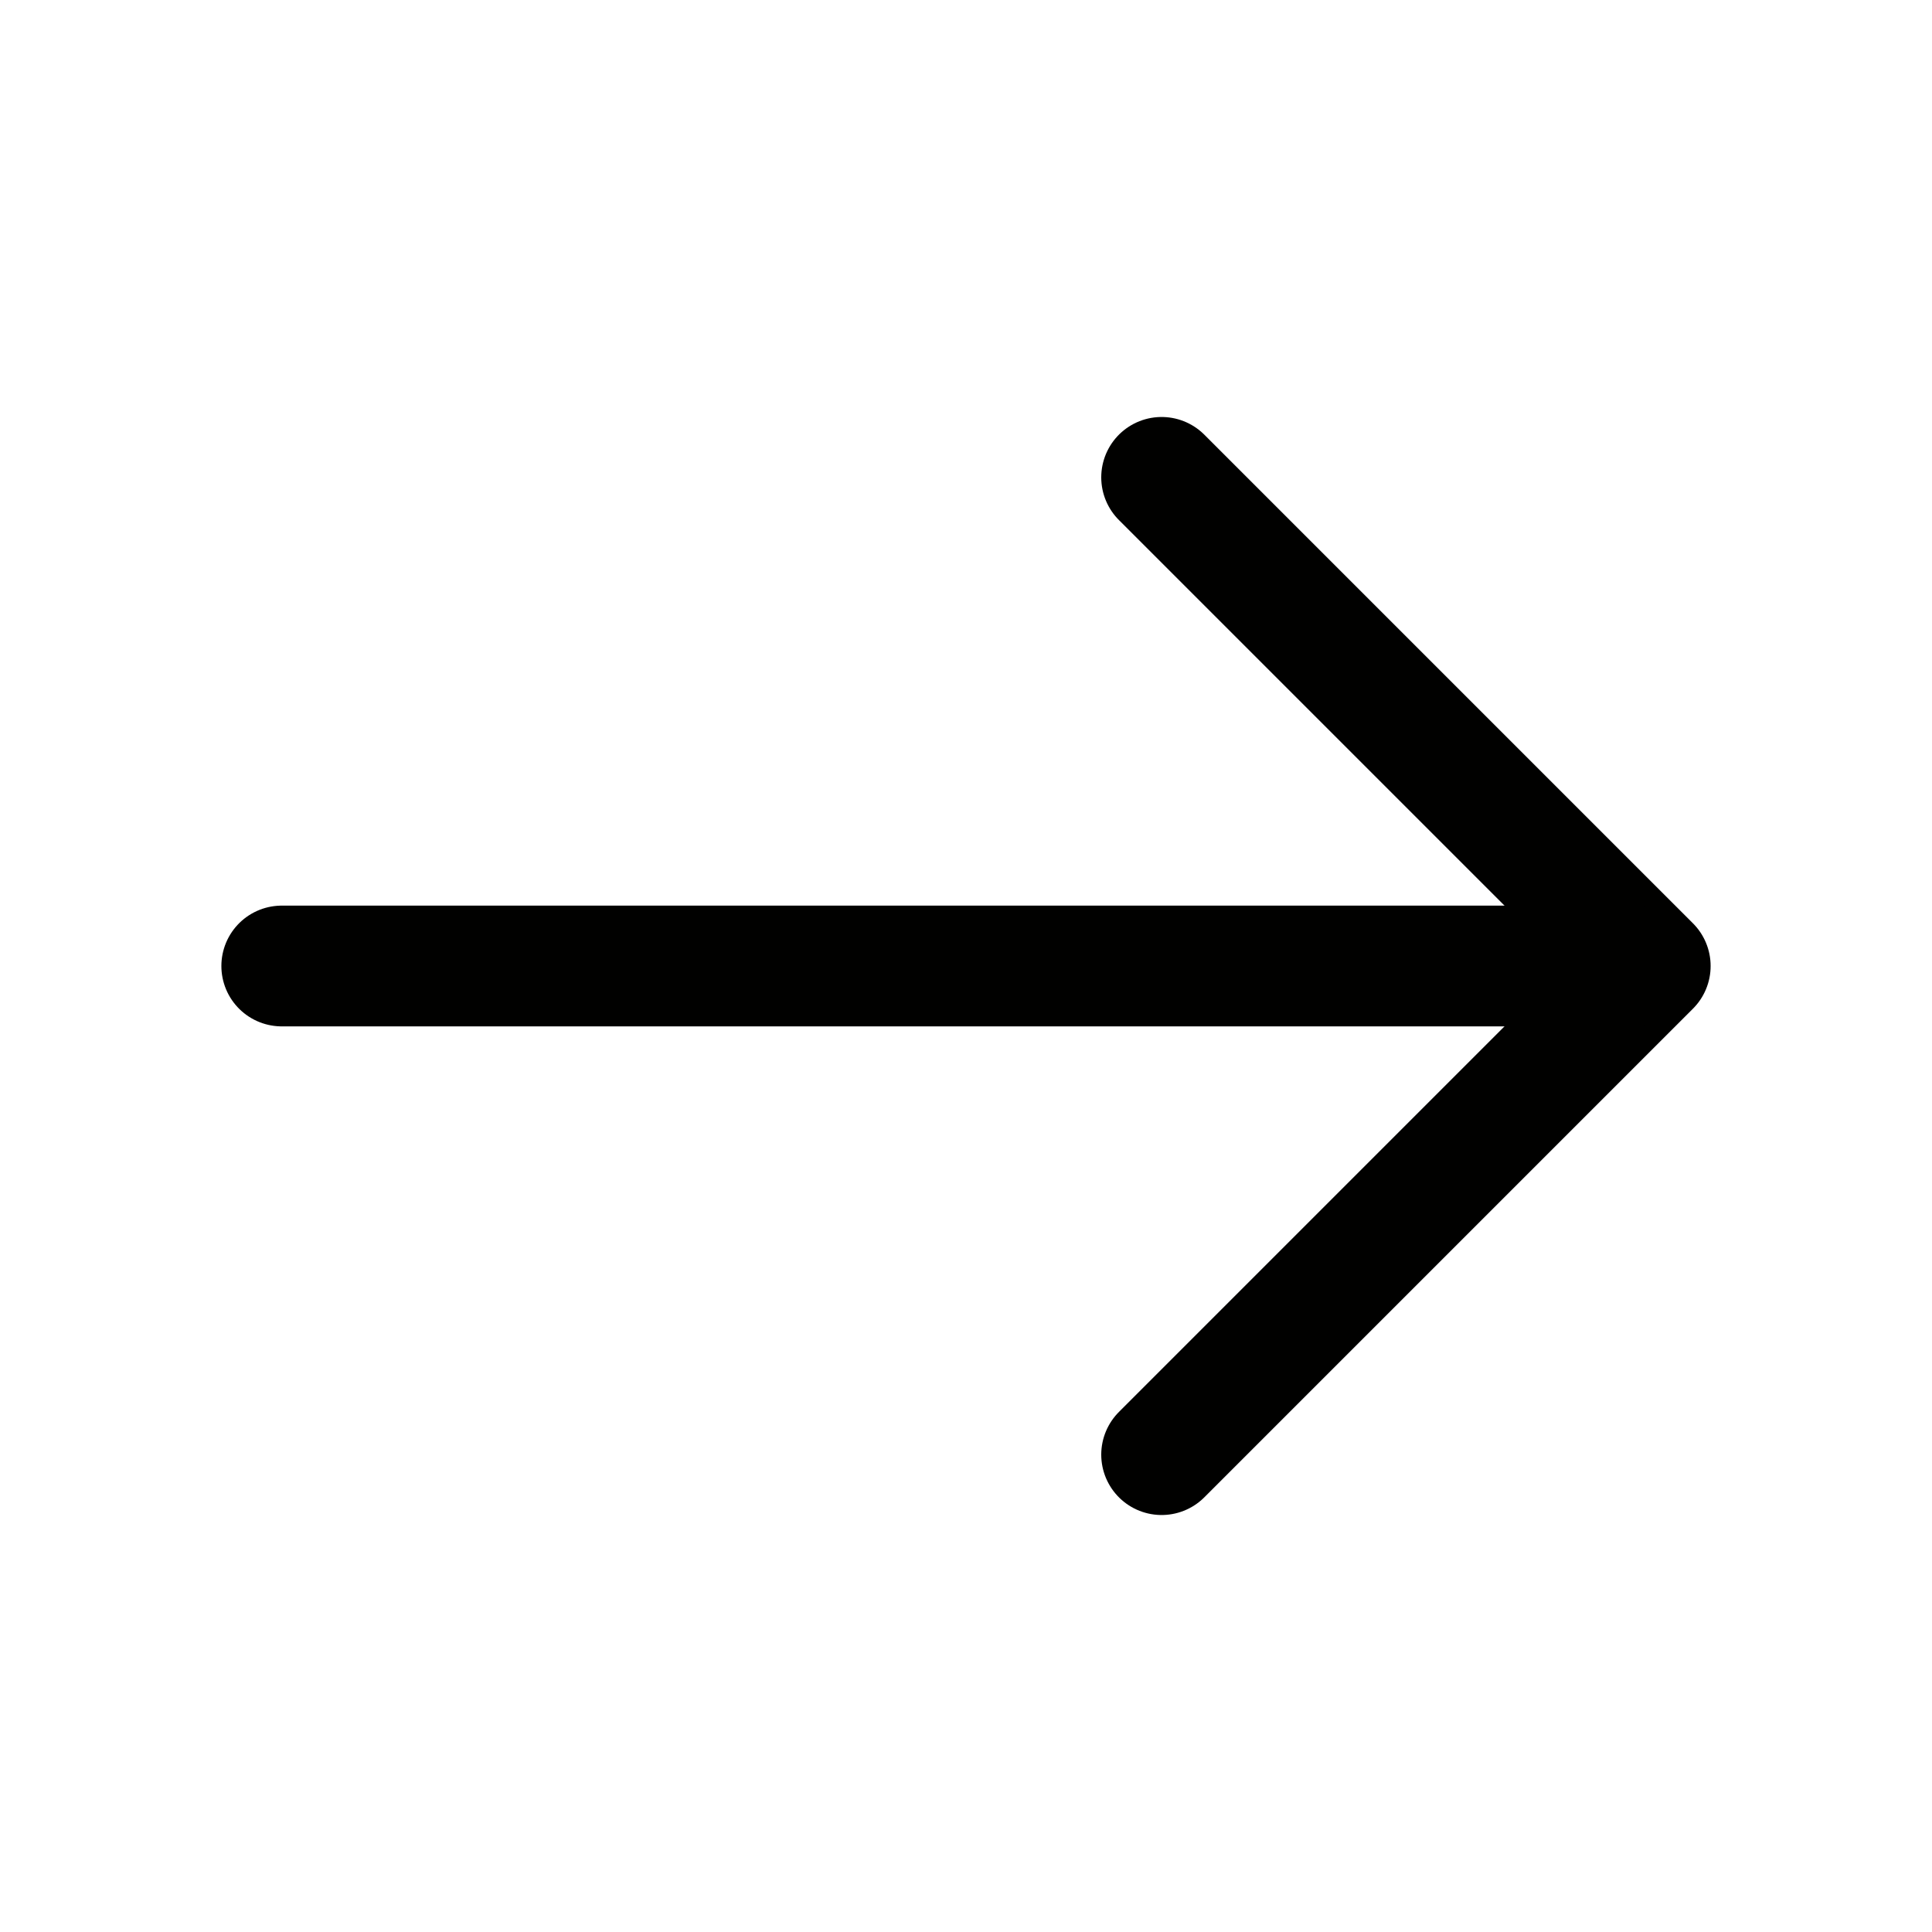
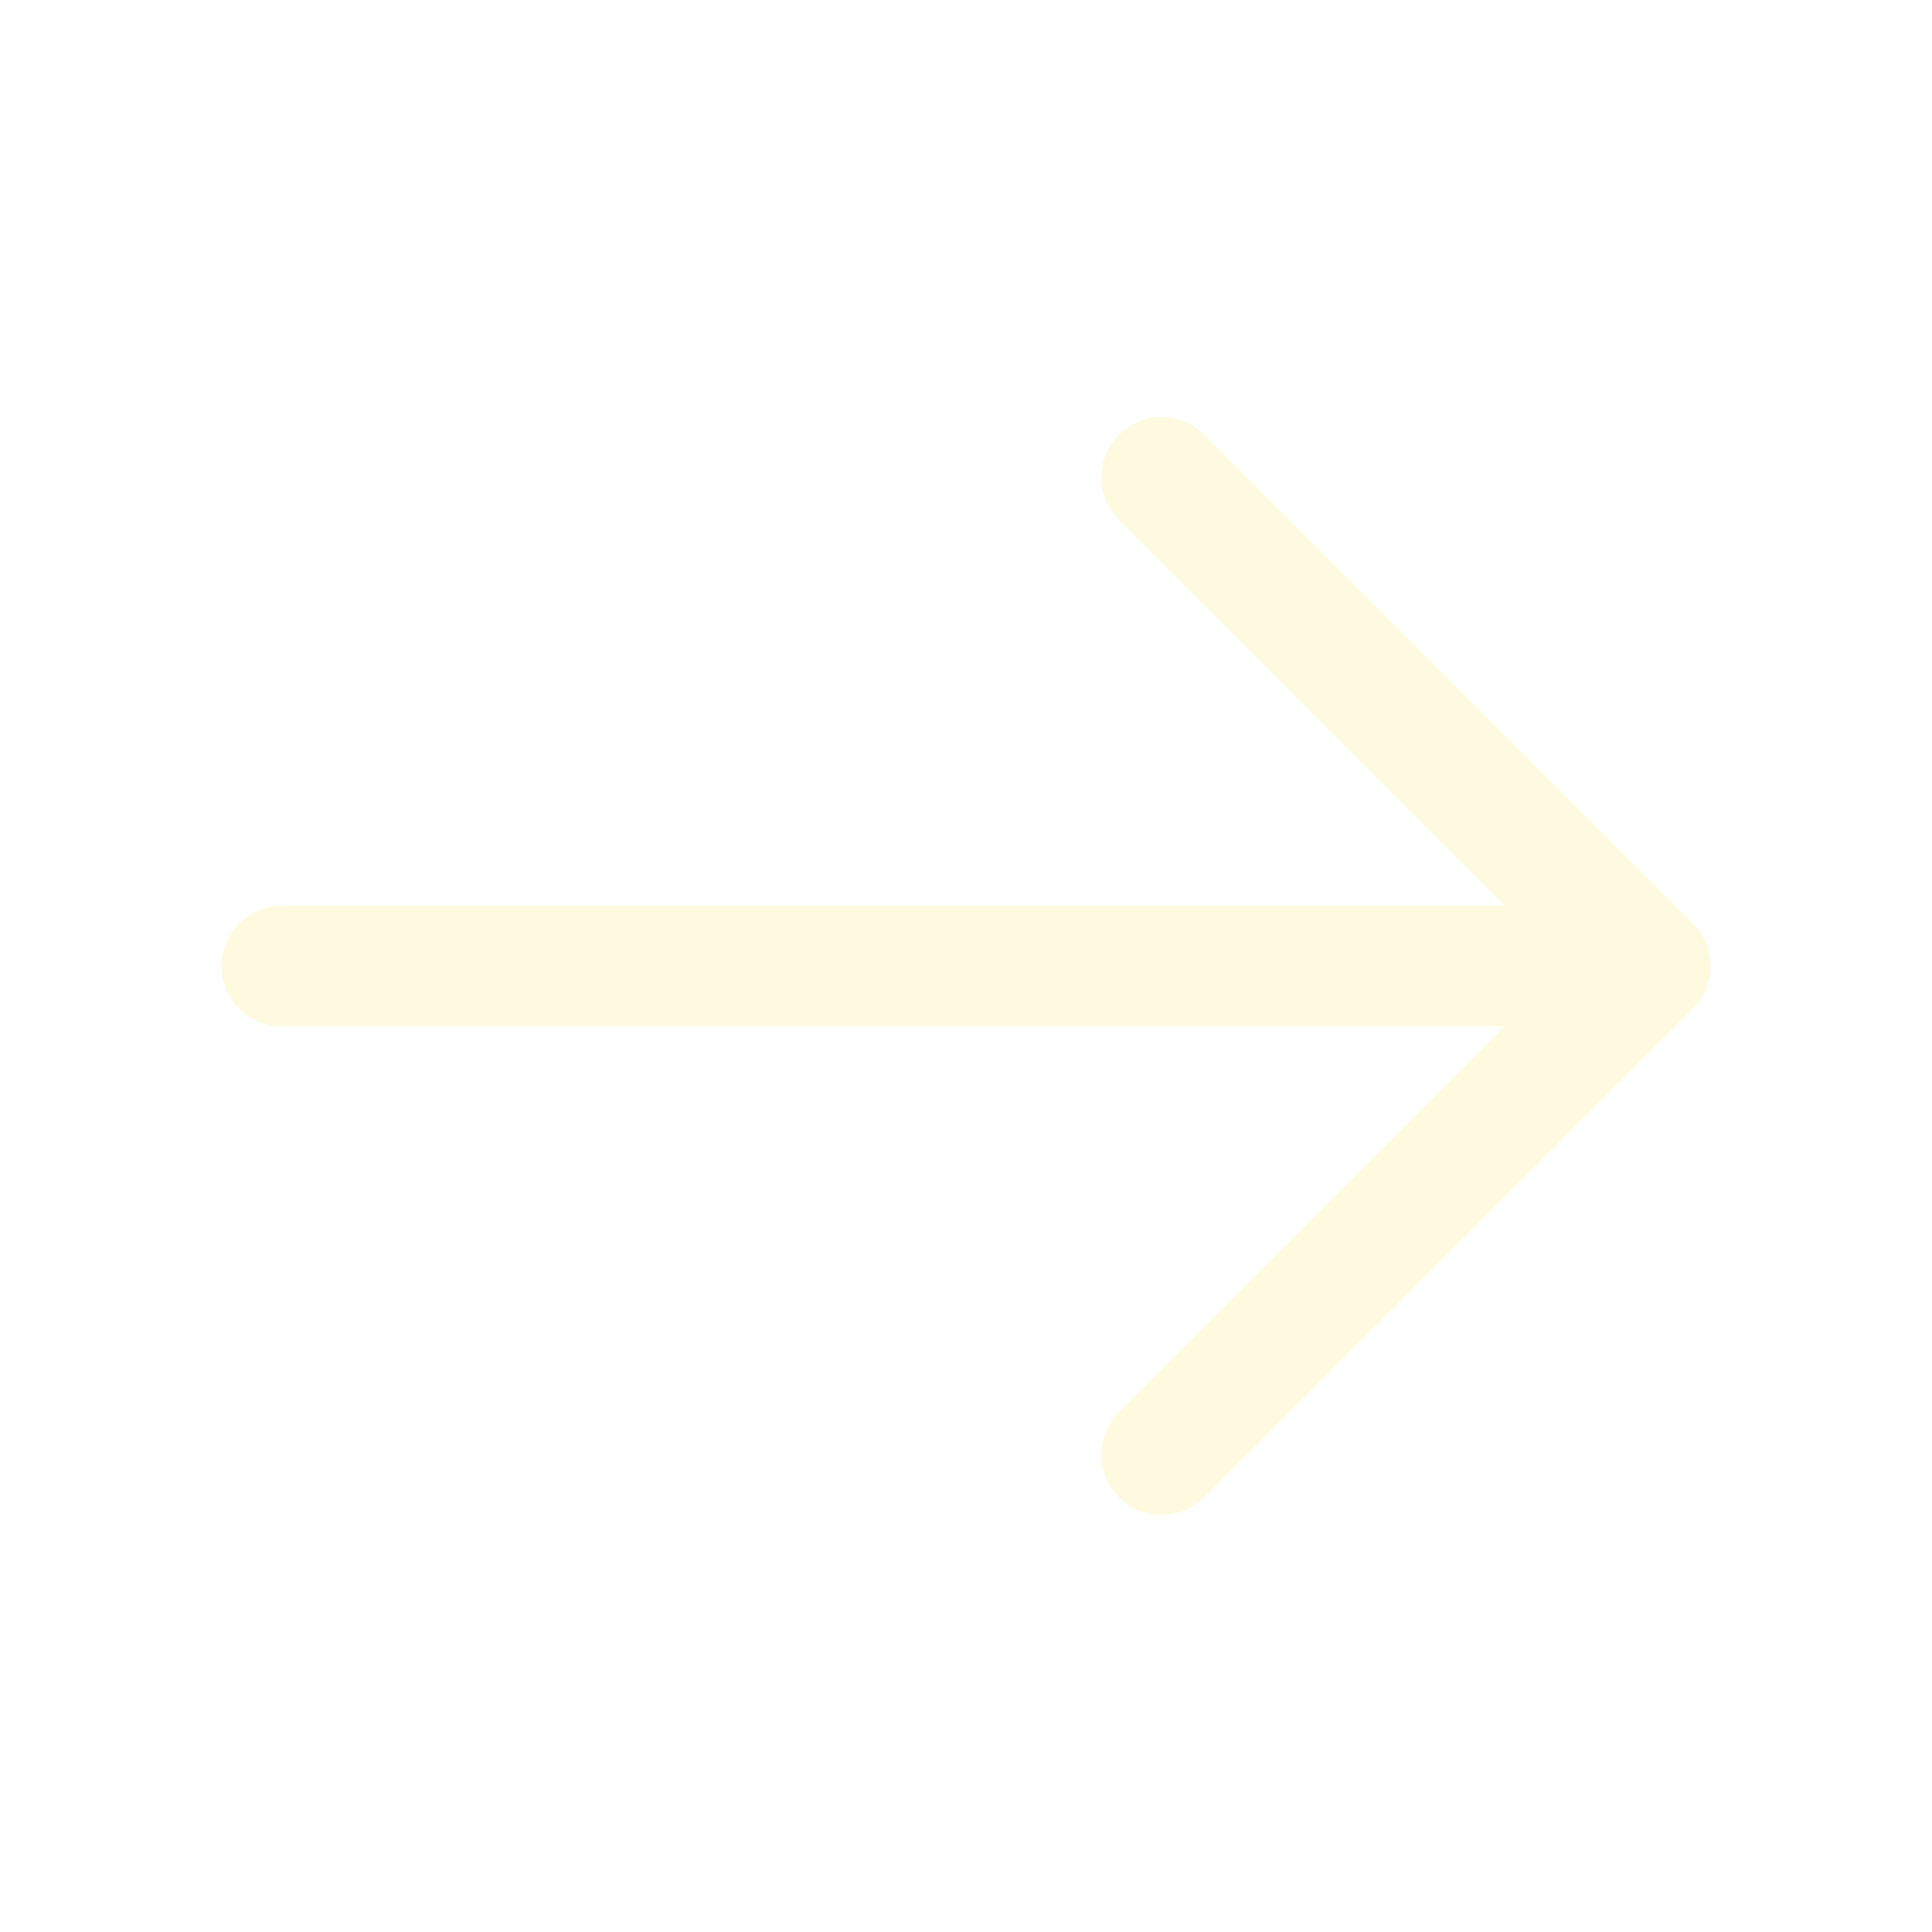
<svg xmlns="http://www.w3.org/2000/svg" width="24" height="24" viewBox="0 0 24 24" fill="none">
-   <path d="M14.43 5.93L20.5 12L14.43 18.07" stroke="#010100" stroke-width="1.5" stroke-miterlimit="10" stroke-linecap="round" stroke-linejoin="round" />
-   <path d="M3.5 12H20.33" stroke="#010100" stroke-width="1.5" stroke-miterlimit="10" stroke-linecap="round" stroke-linejoin="round" />
+   <path d="M14.43 5.93L20.5 12L14.43 18.07" stroke="#FEFAE0" stroke-width="1.5" stroke-miterlimit="10" stroke-linecap="round" stroke-linejoin="round" />
+   <path d="M3.5 12H20.33" stroke="#FEFAE0" stroke-width="1.5" stroke-miterlimit="10" stroke-linecap="round" stroke-linejoin="round" />
</svg>
